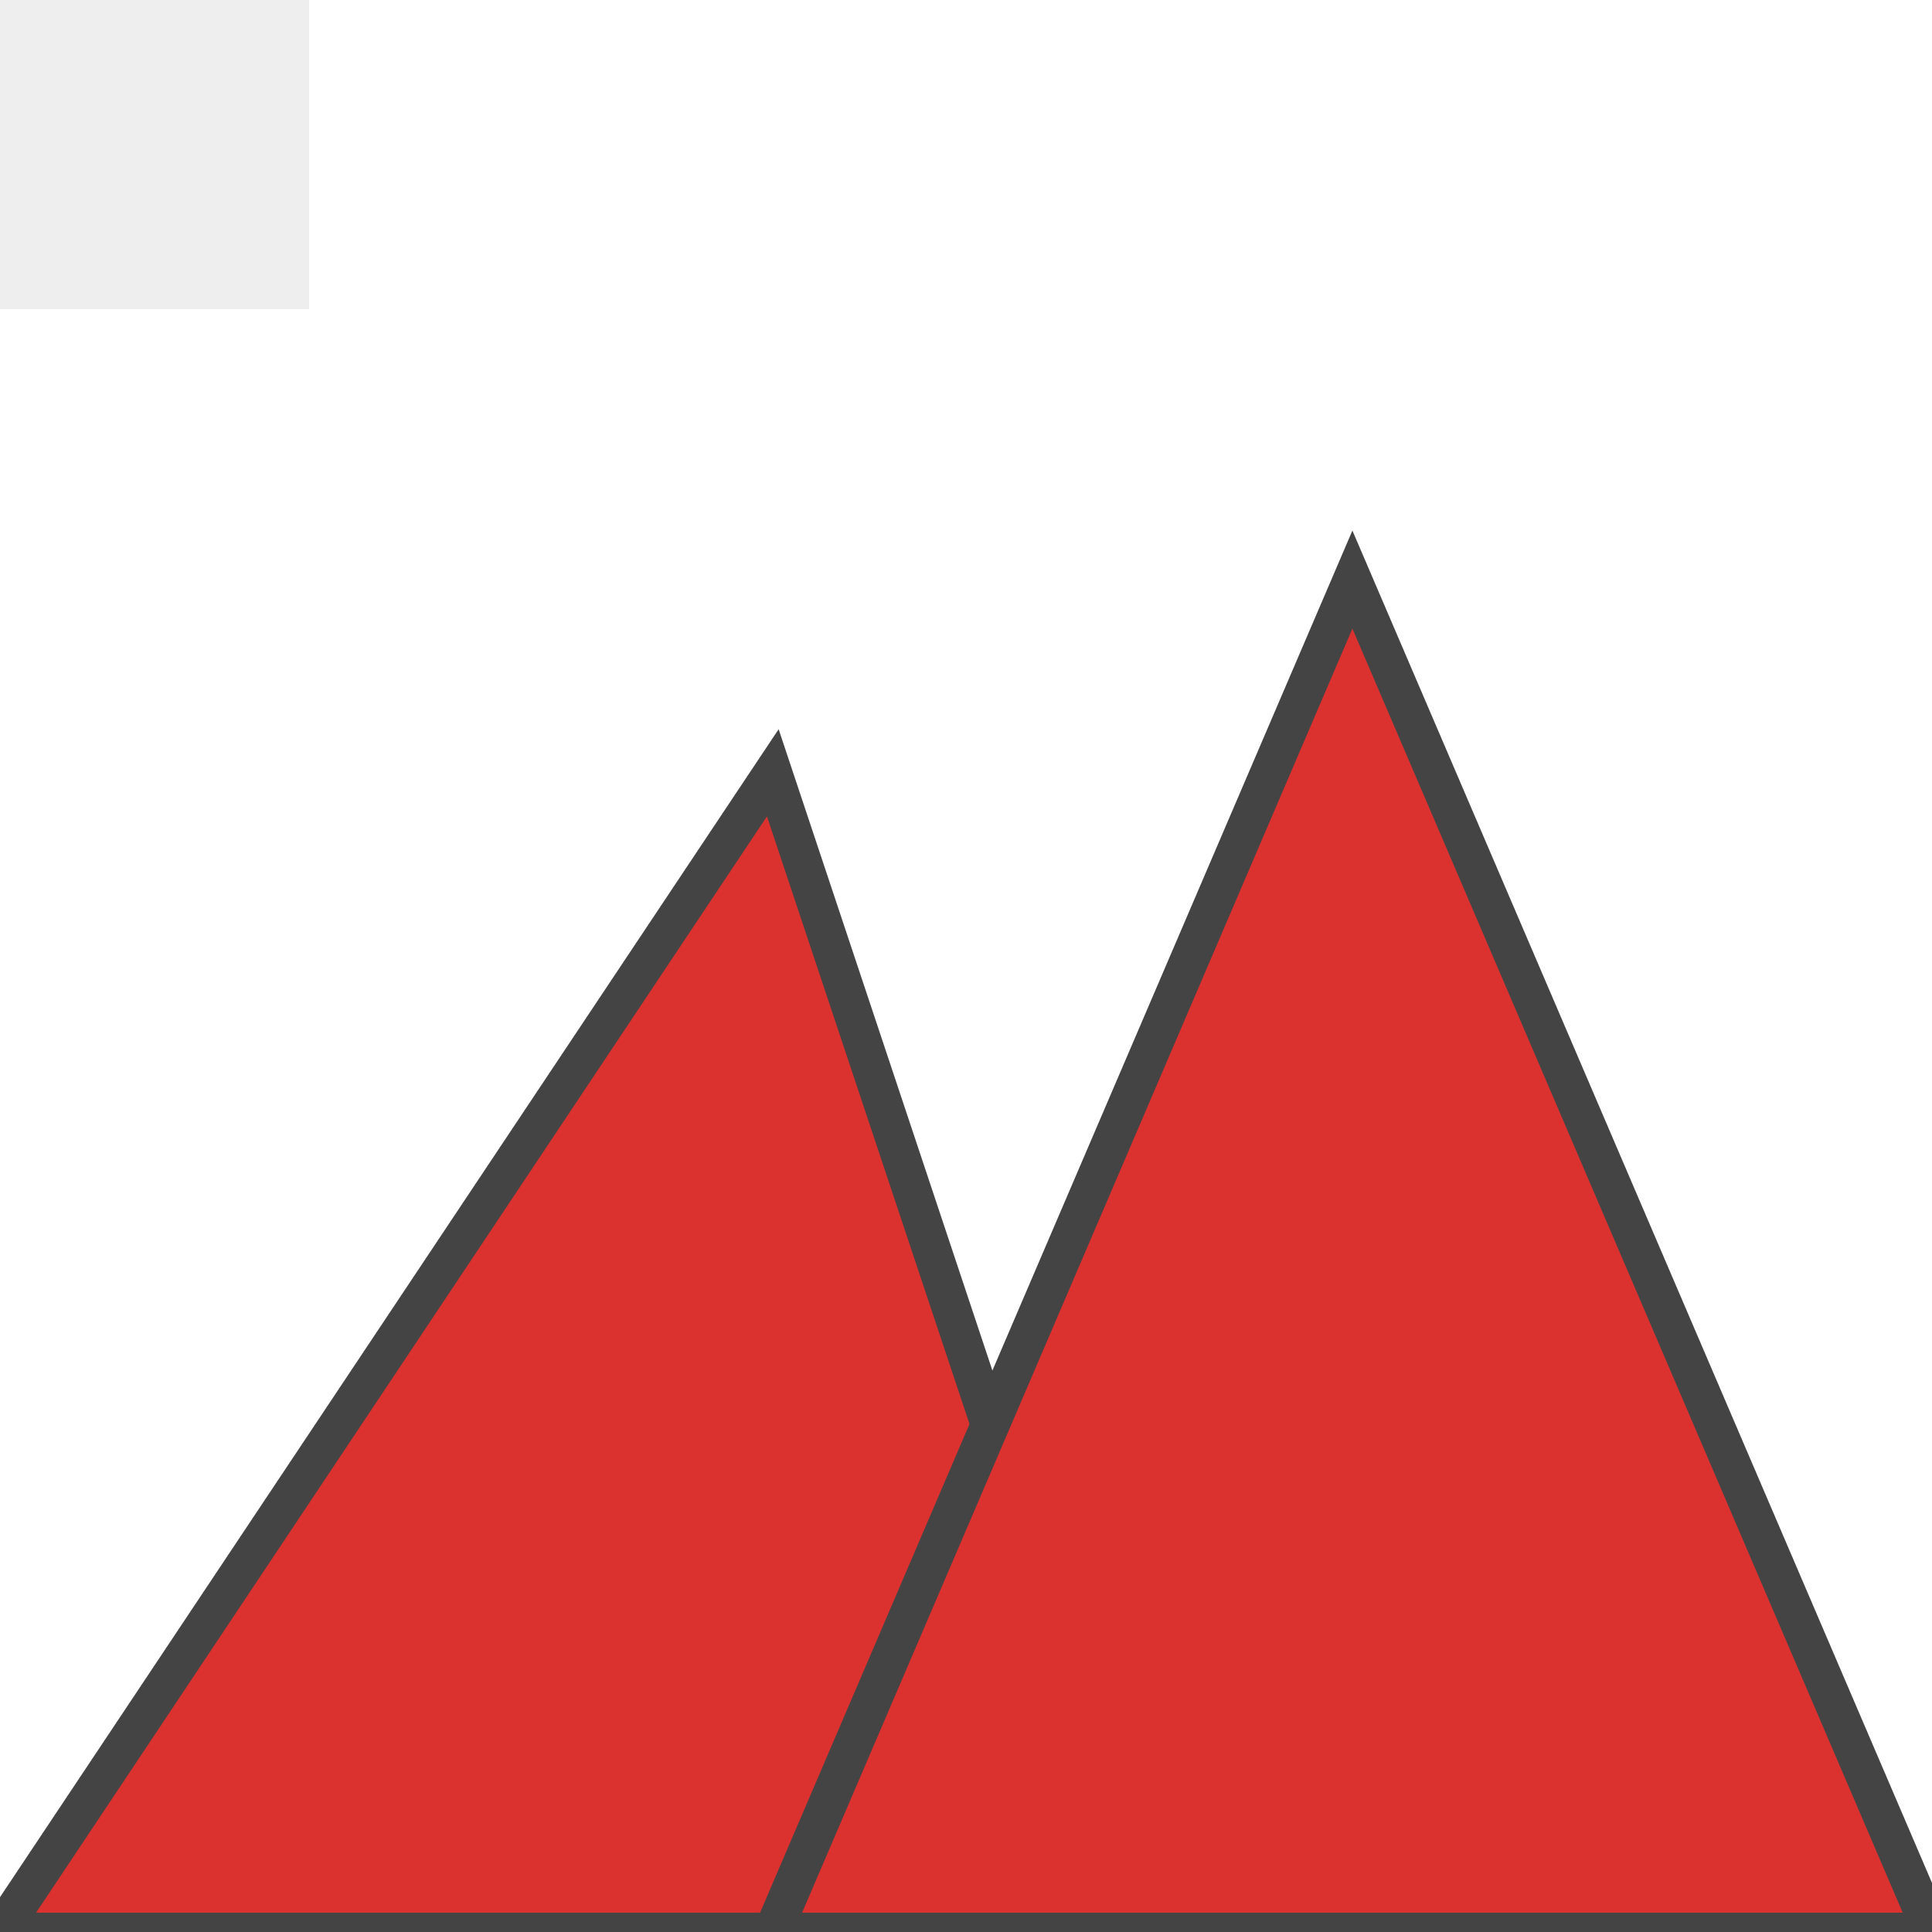
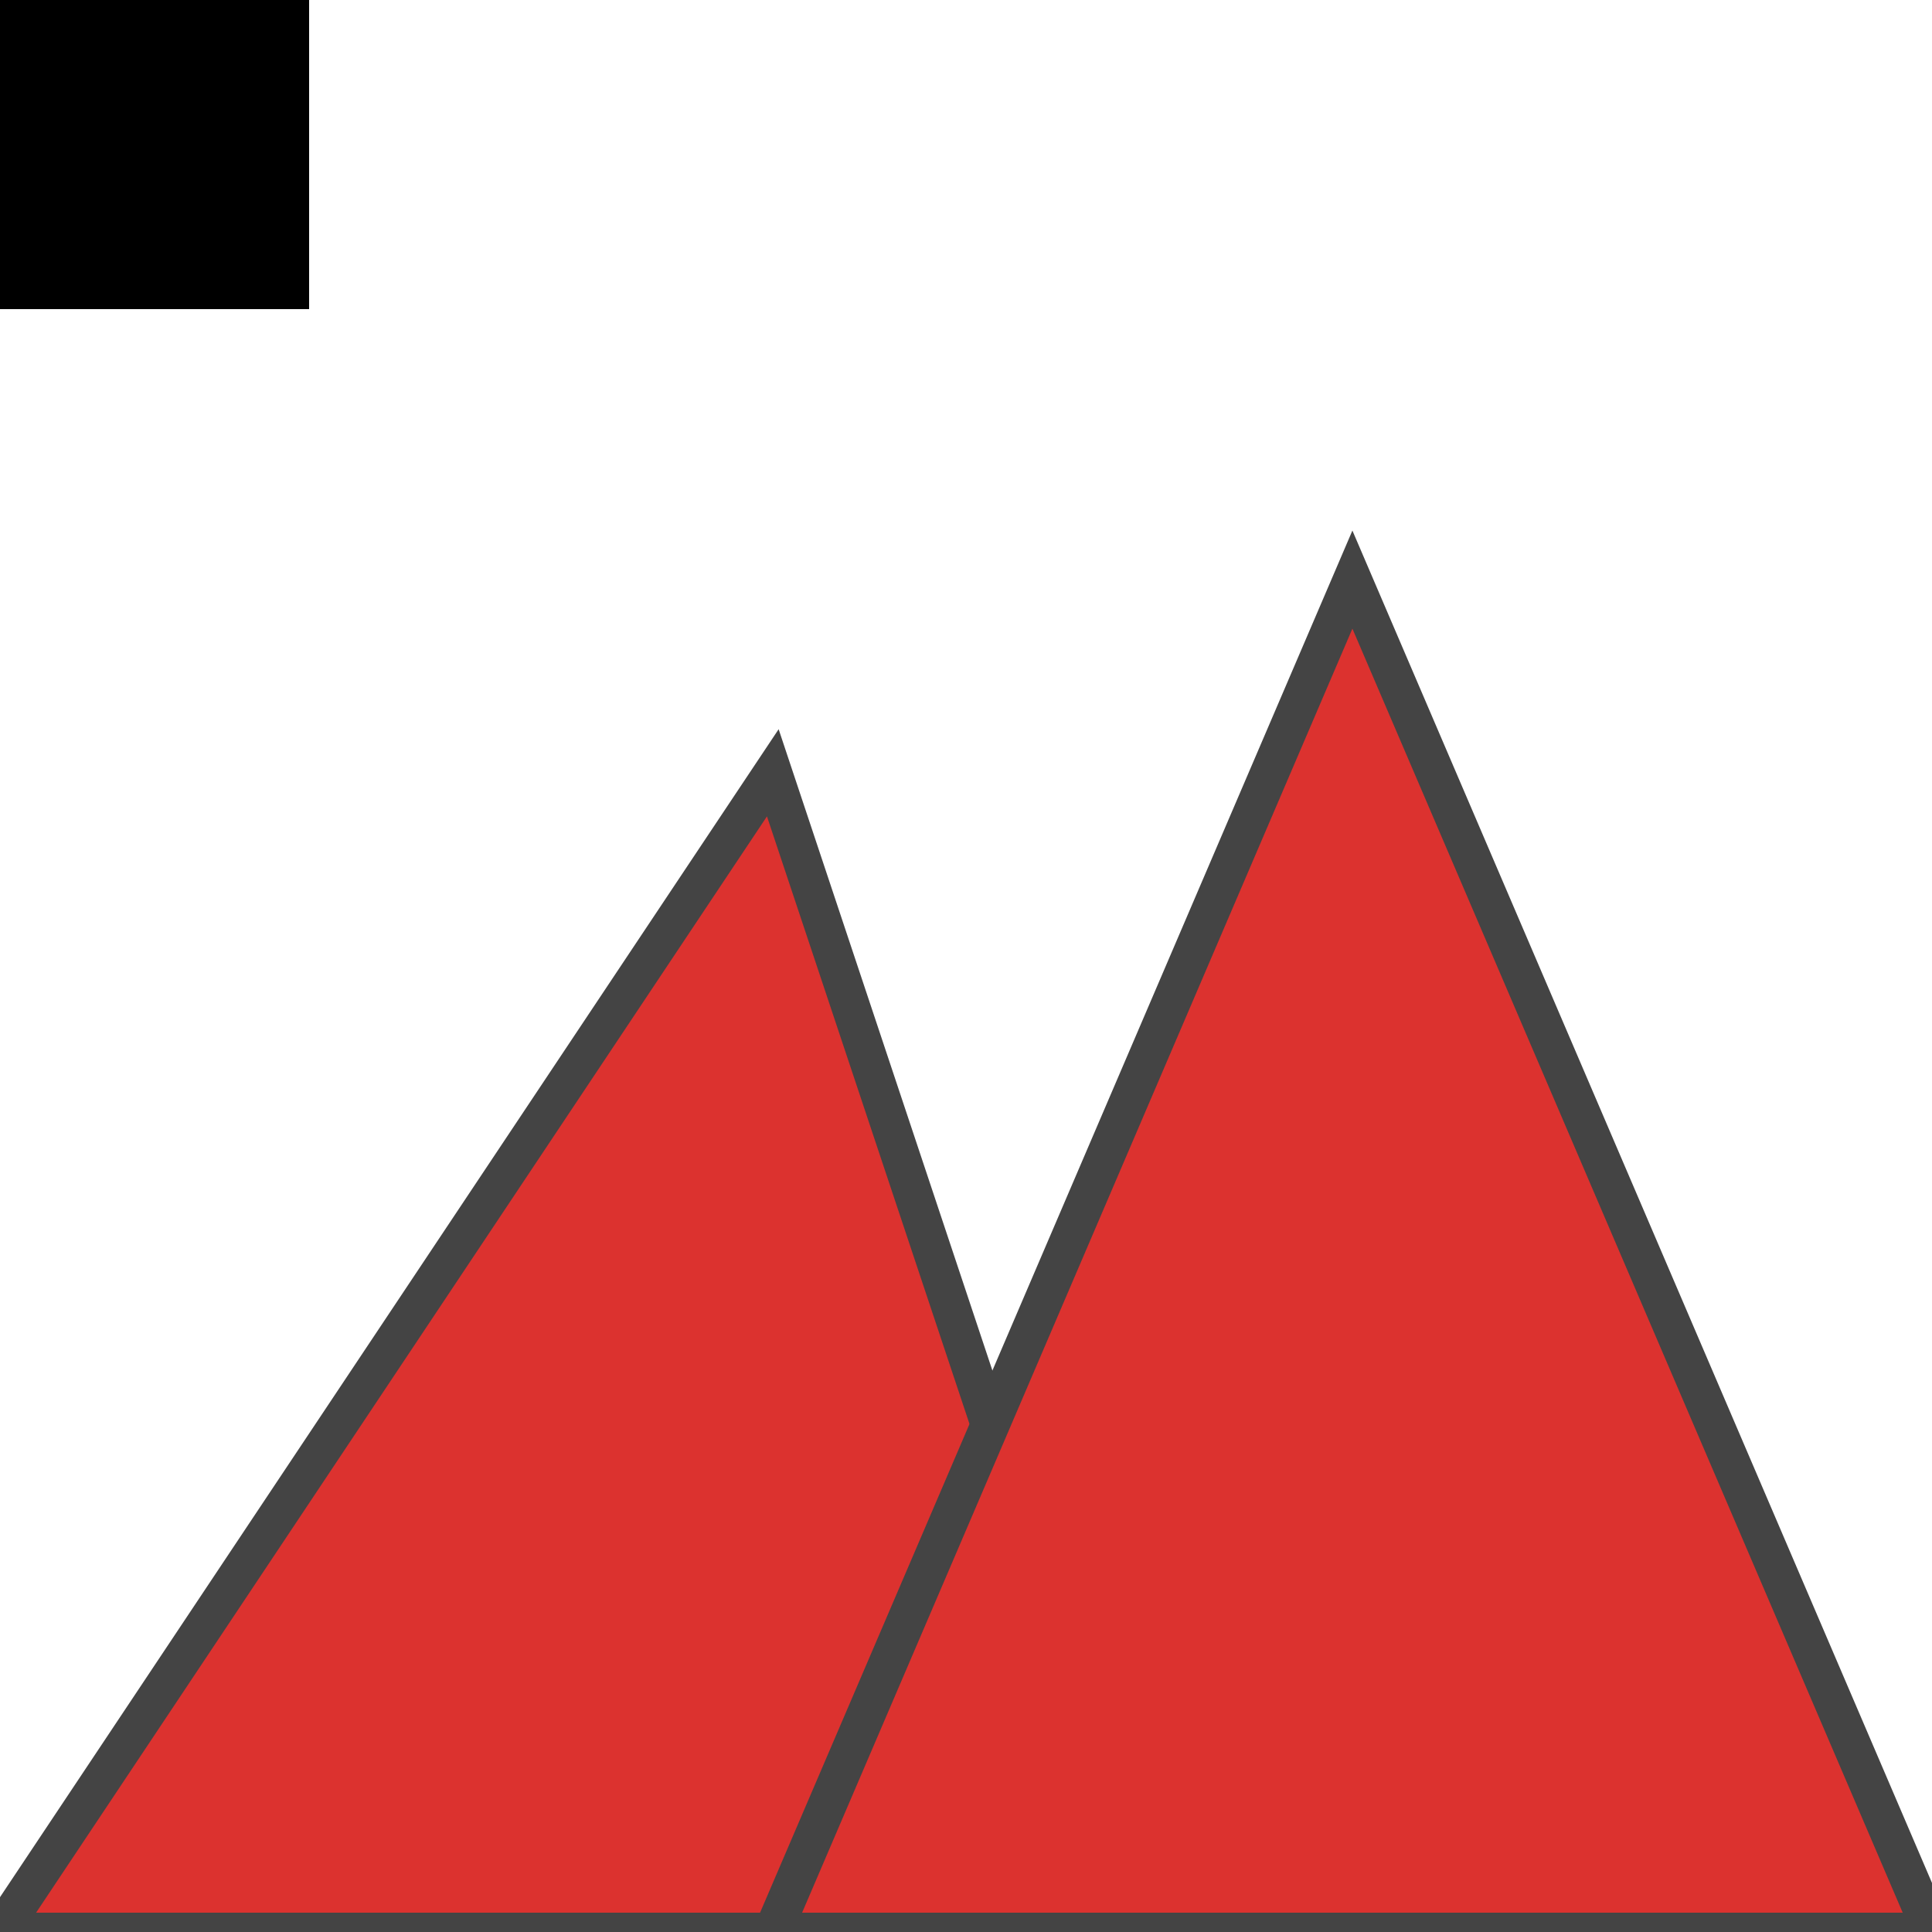
<svg xmlns="http://www.w3.org/2000/svg" width="16" height="16" viewBox="0 0 100 100">
  <rect x="0" y="0" width="16" height="16" fill="#000" />
-   <rect x="0" y="0" width="16" height="16" fill="#eee" />
  <polygon points="0,100 40,40 60,100" fill="#dc322f" stroke="#444" stroke-width="2" />
  <polygon points="40,100 70,30 100,100" fill="#dc322f" stroke="#444" stroke-width="2" />
</svg>
